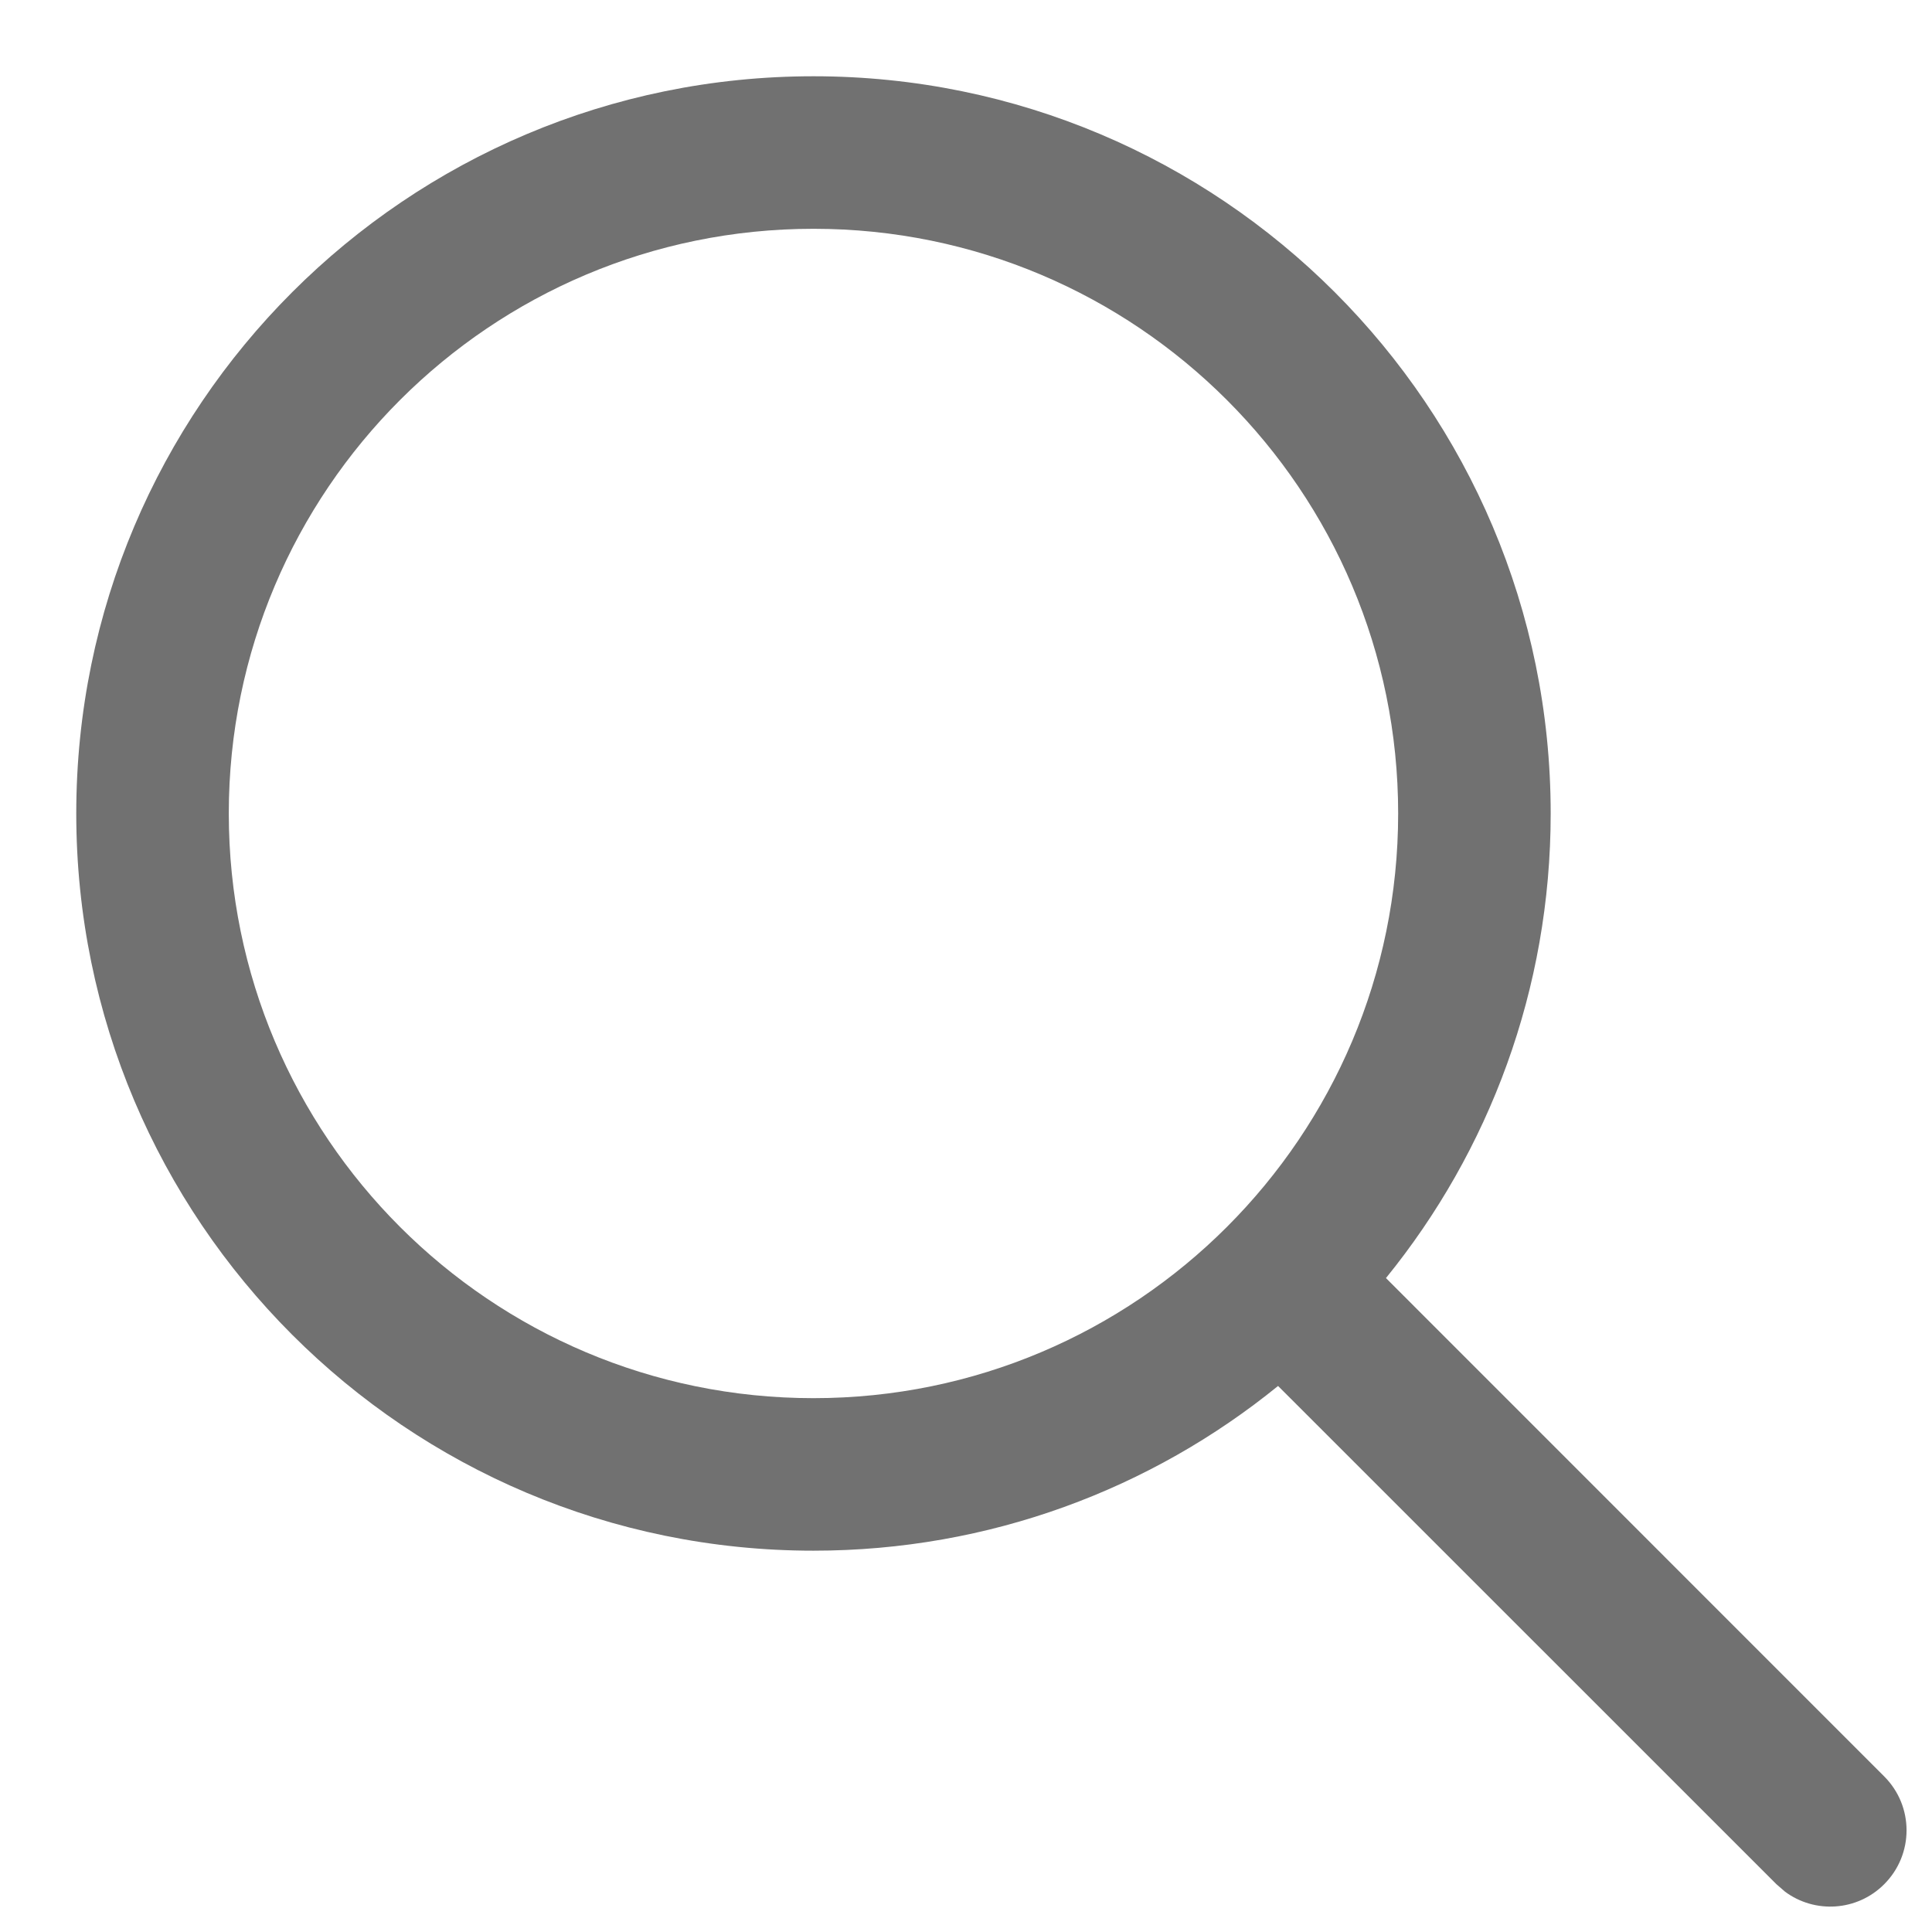
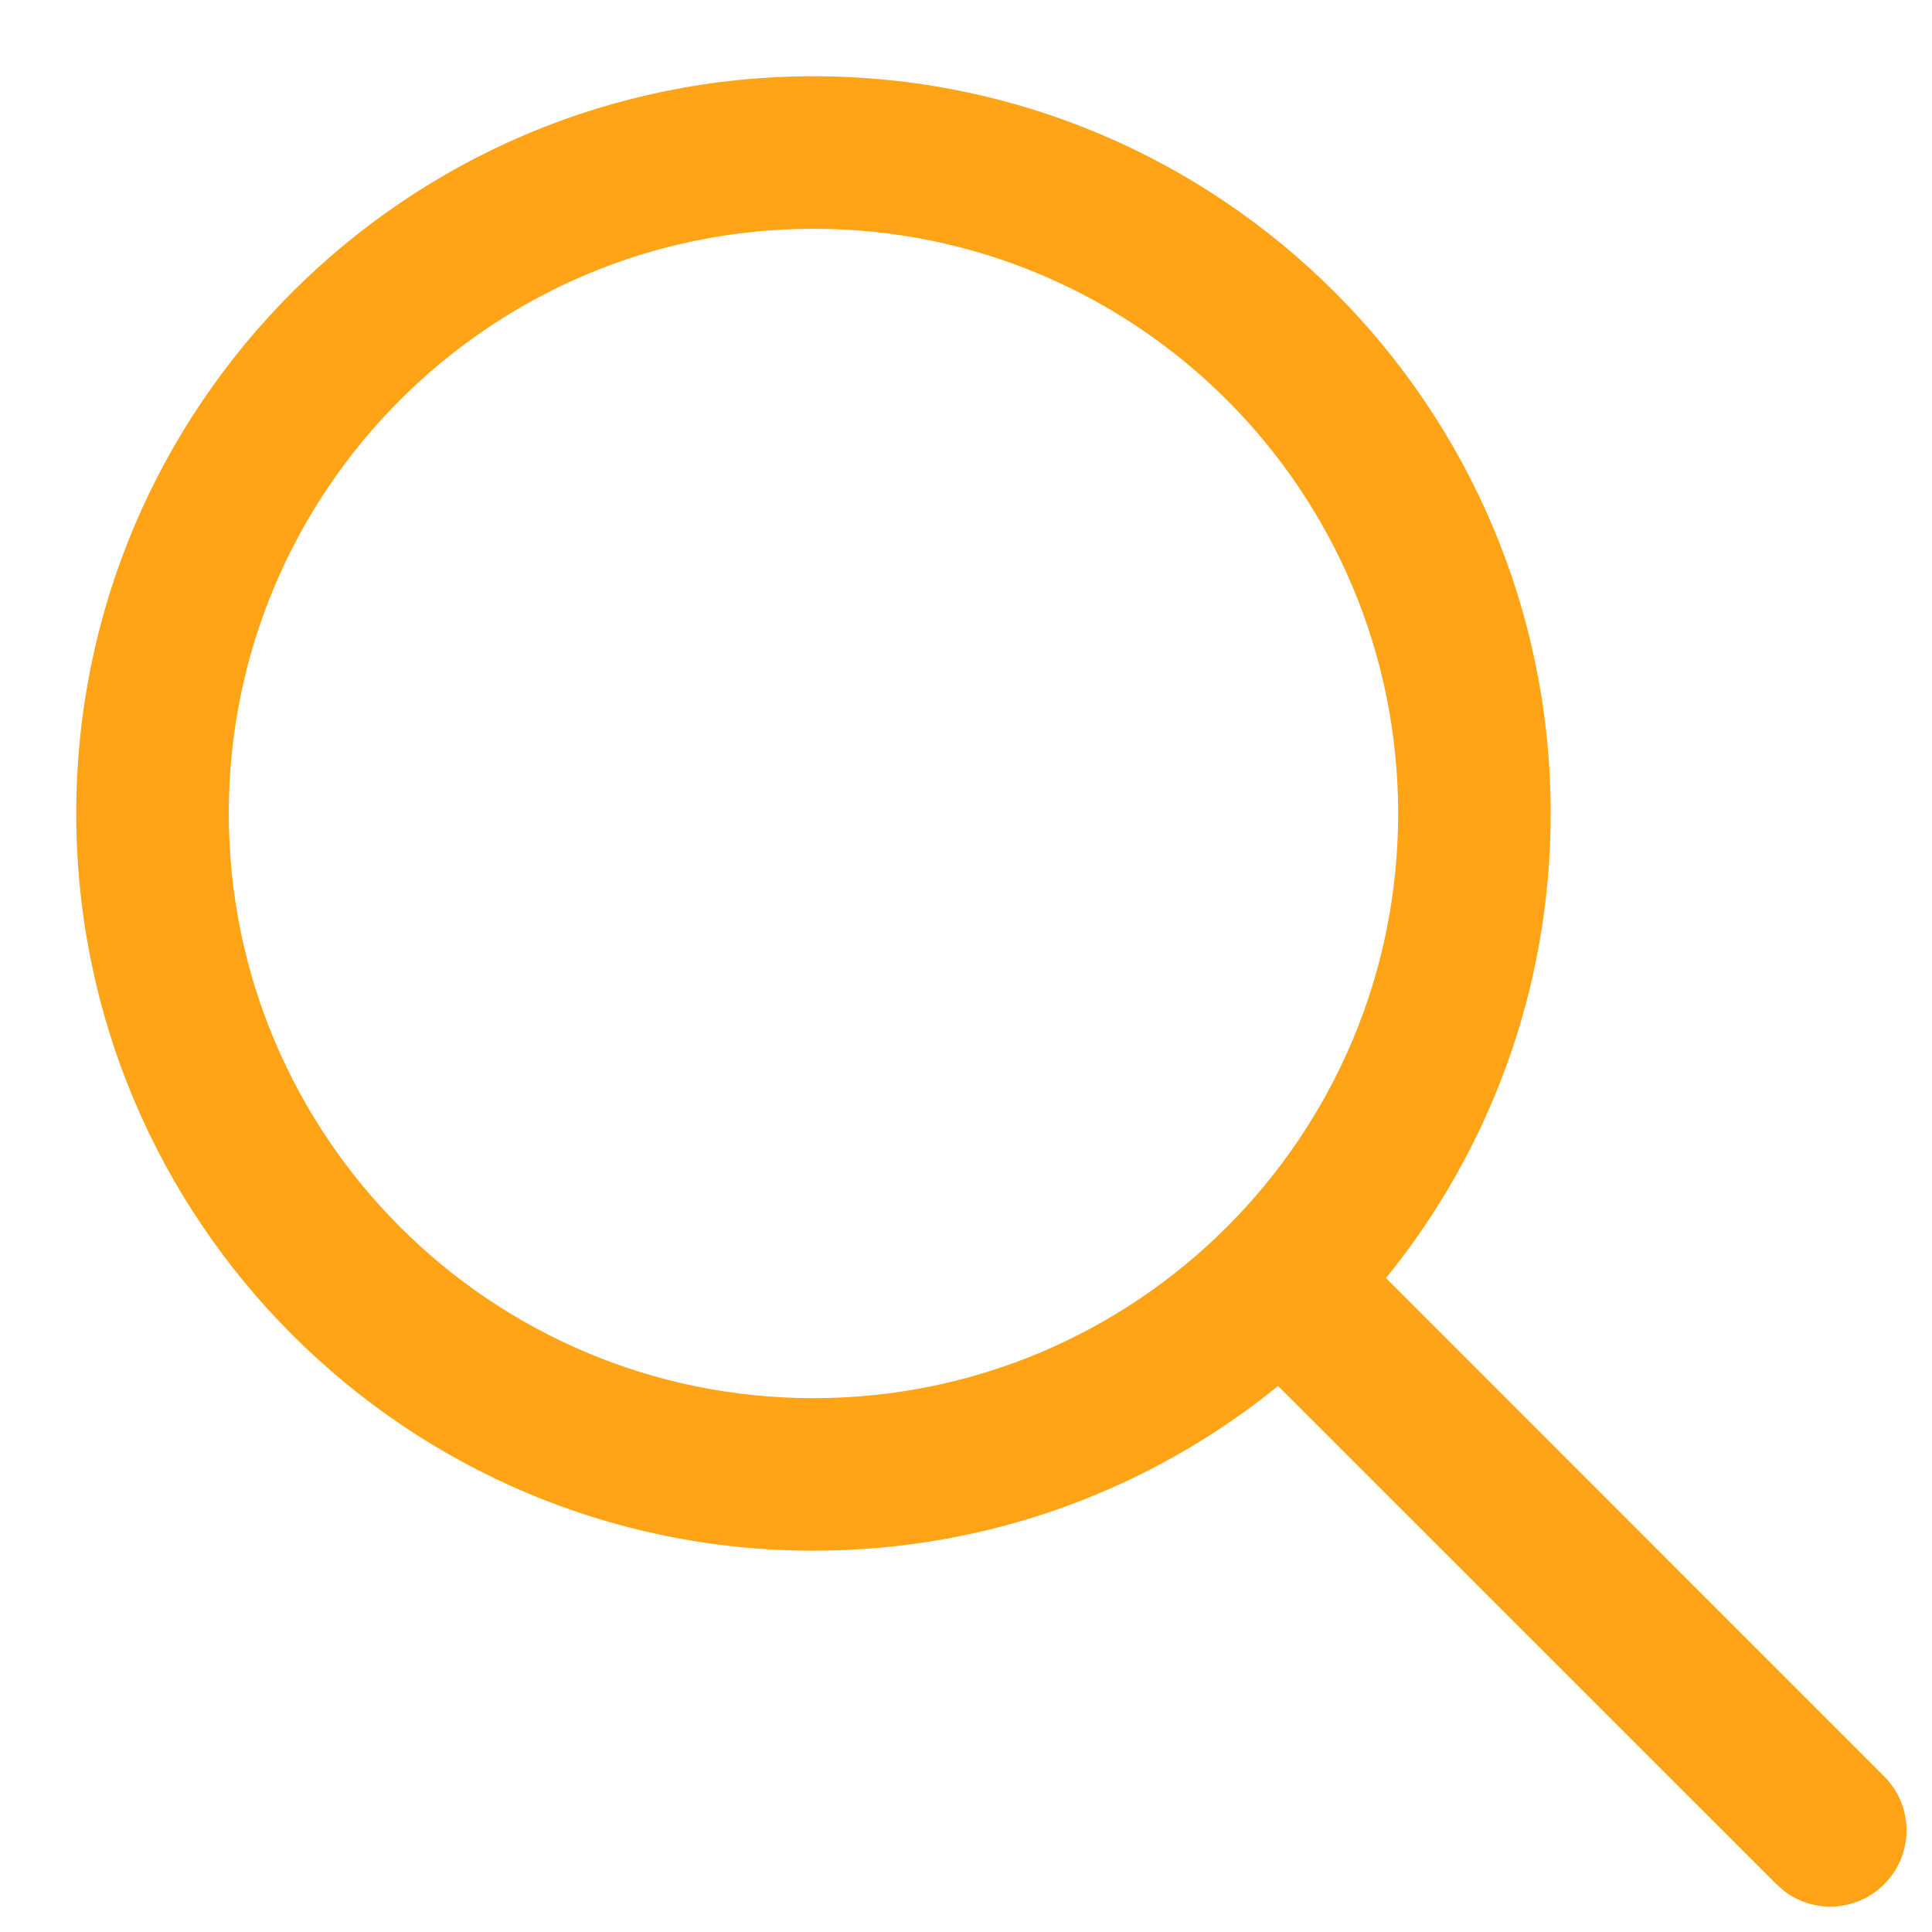
<svg xmlns="http://www.w3.org/2000/svg" width="19" height="19" viewBox="0 0 19 19" fill="none">
-   <path d="M8 0.75C12.004 0.75 15.25 3.996 15.25 8C15.25 9.732 14.643 11.322 13.63 12.569L18.53 17.47C18.823 17.763 18.823 18.237 18.53 18.53C18.264 18.797 17.847 18.821 17.554 18.603L17.47 18.53L12.569 13.63C11.322 14.643 9.732 15.25 8 15.25C3.996 15.25 0.75 12.004 0.75 8C0.75 3.996 3.996 0.75 8 0.75ZM8 2.25C4.824 2.25 2.25 4.824 2.25 8C2.25 11.176 4.824 13.75 8 13.75C11.176 13.75 13.75 11.176 13.75 8C13.75 4.824 11.176 2.25 8 2.25Z" fill="#717171" />
+   <path d="M8 0.75C12.004 0.75 15.25 3.996 15.25 8C15.25 9.732 14.643 11.322 13.63 12.569L18.53 17.47C18.823 17.763 18.823 18.237 18.53 18.53C18.264 18.797 17.847 18.821 17.554 18.603L17.47 18.53L12.569 13.63C11.322 14.643 9.732 15.25 8 15.25C3.996 15.25 0.75 12.004 0.75 8C0.75 3.996 3.996 0.75 8 0.75ZM8 2.25C4.824 2.25 2.25 4.824 2.25 8C2.25 11.176 4.824 13.75 8 13.75C11.176 13.75 13.75 11.176 13.75 8C13.75 4.824 11.176 2.25 8 2.25Z" fill="#FFA317" />
</svg>
